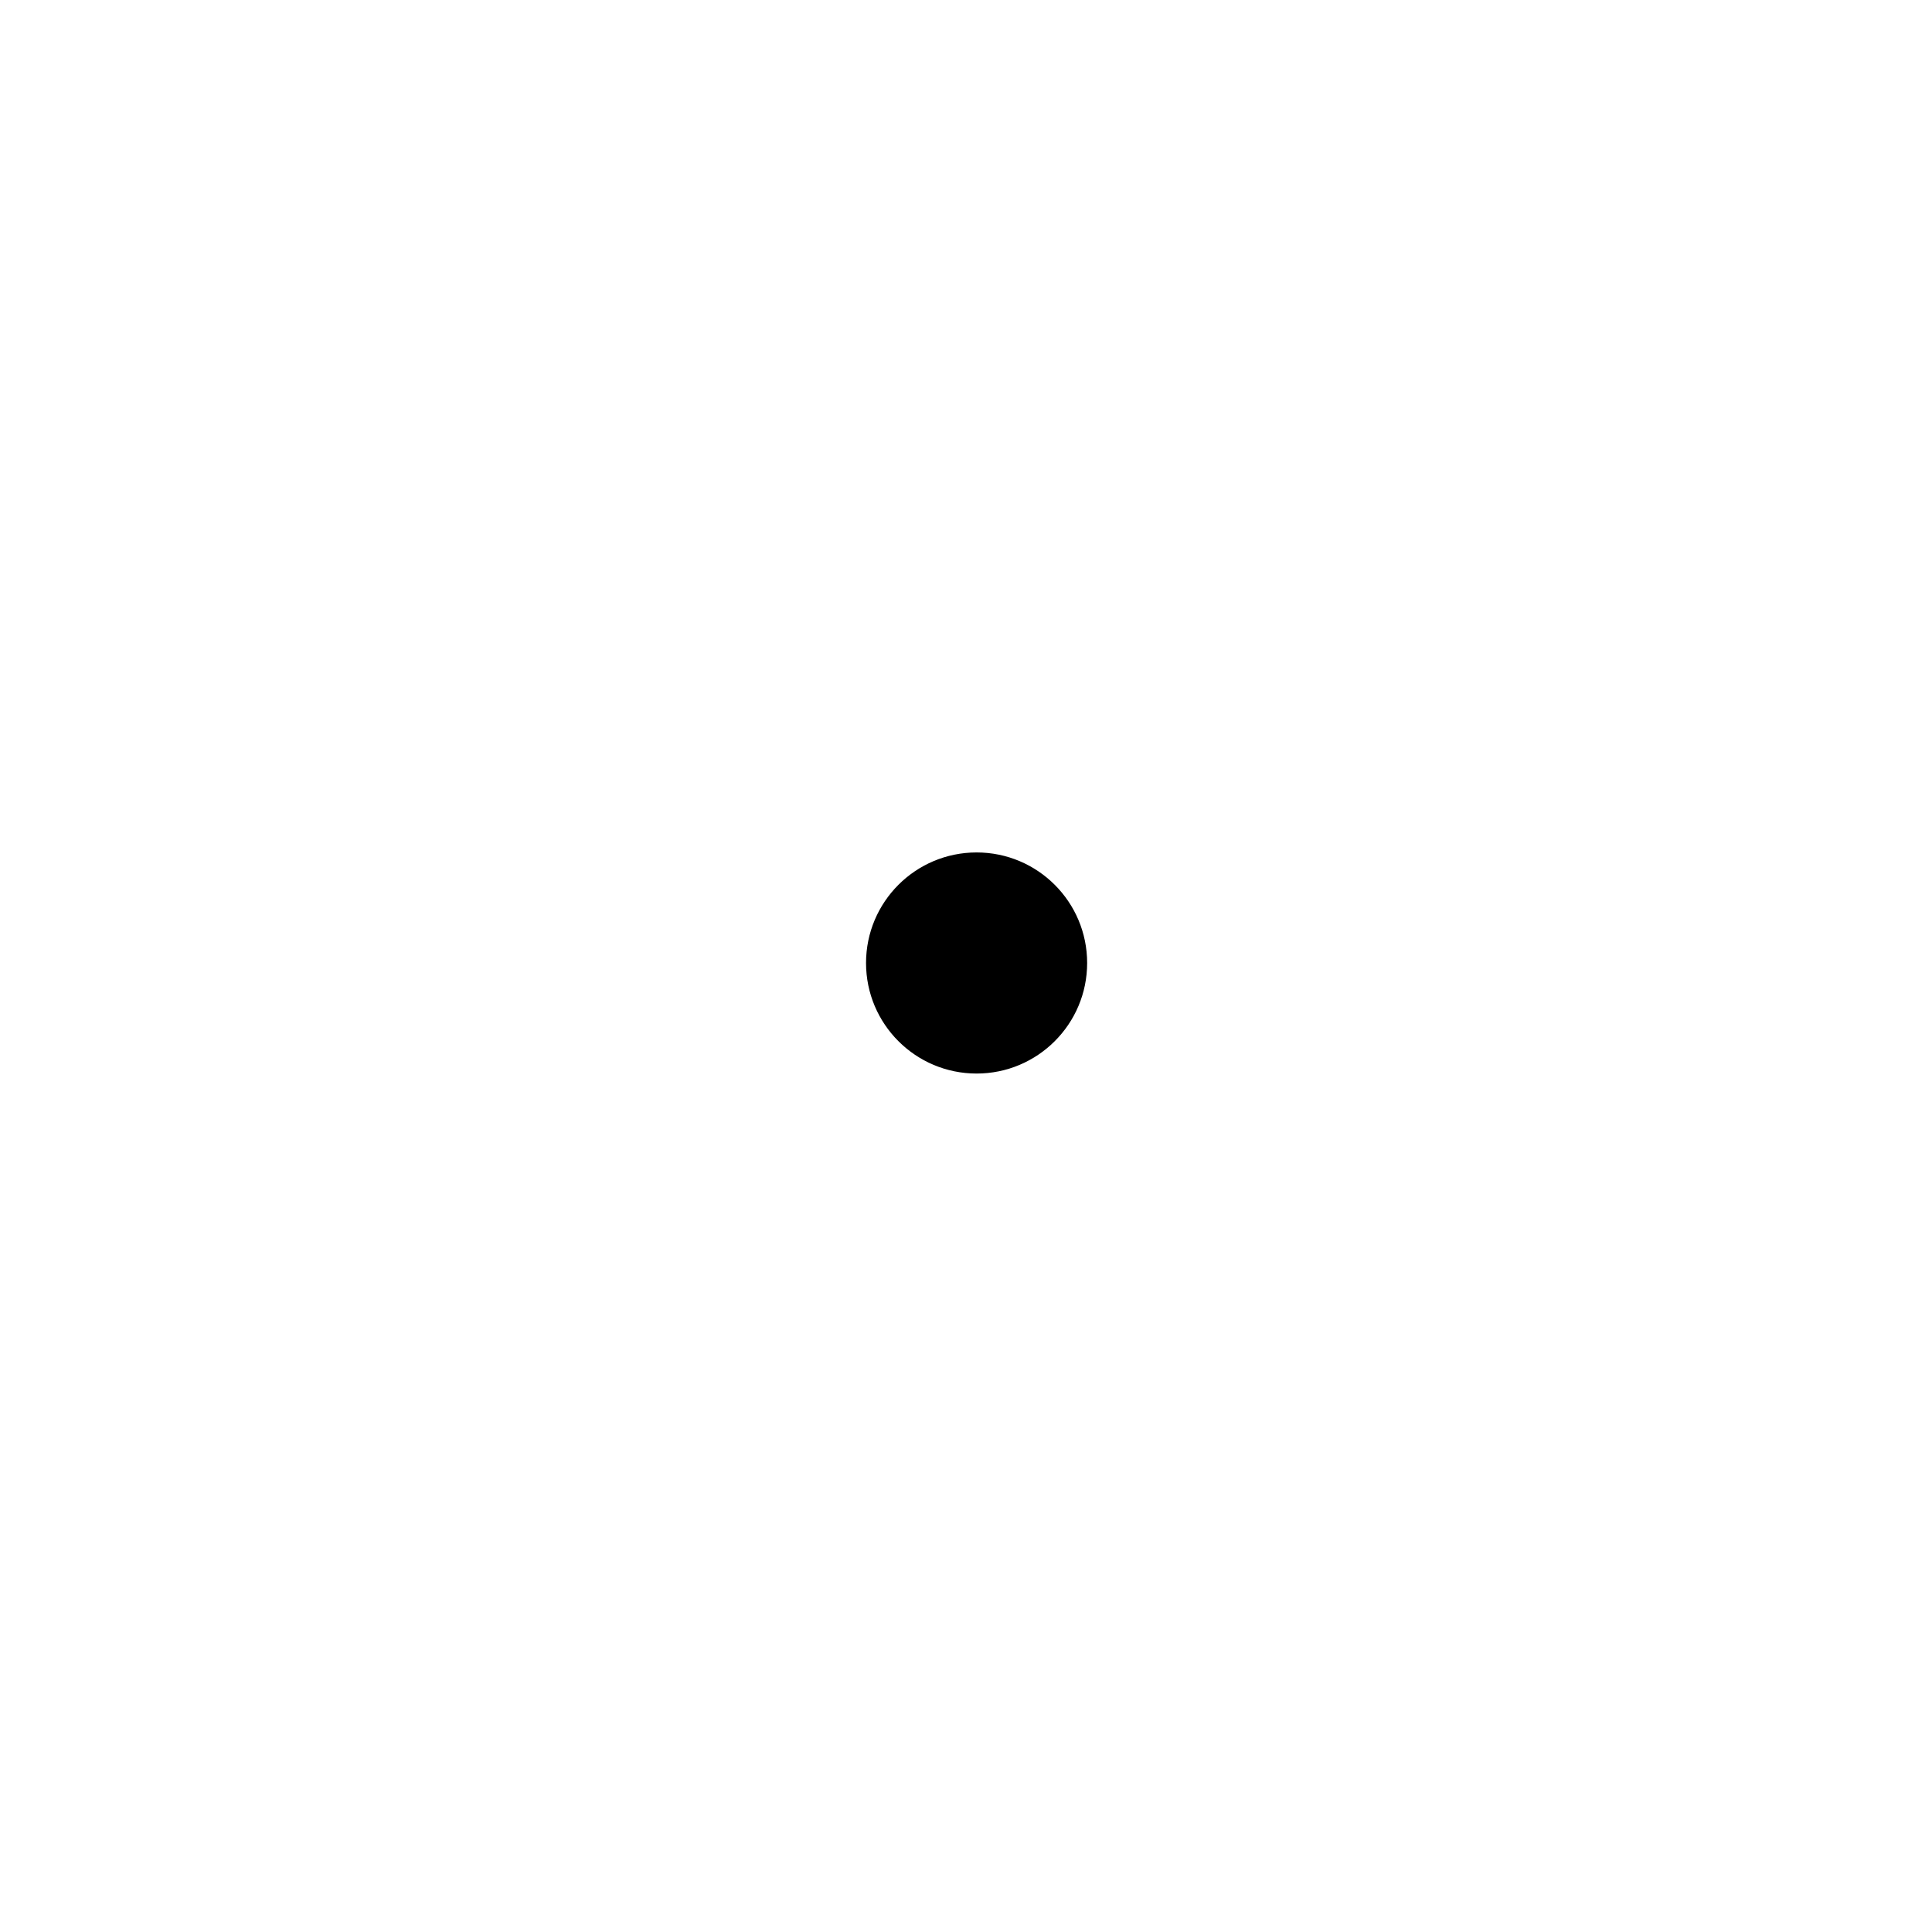
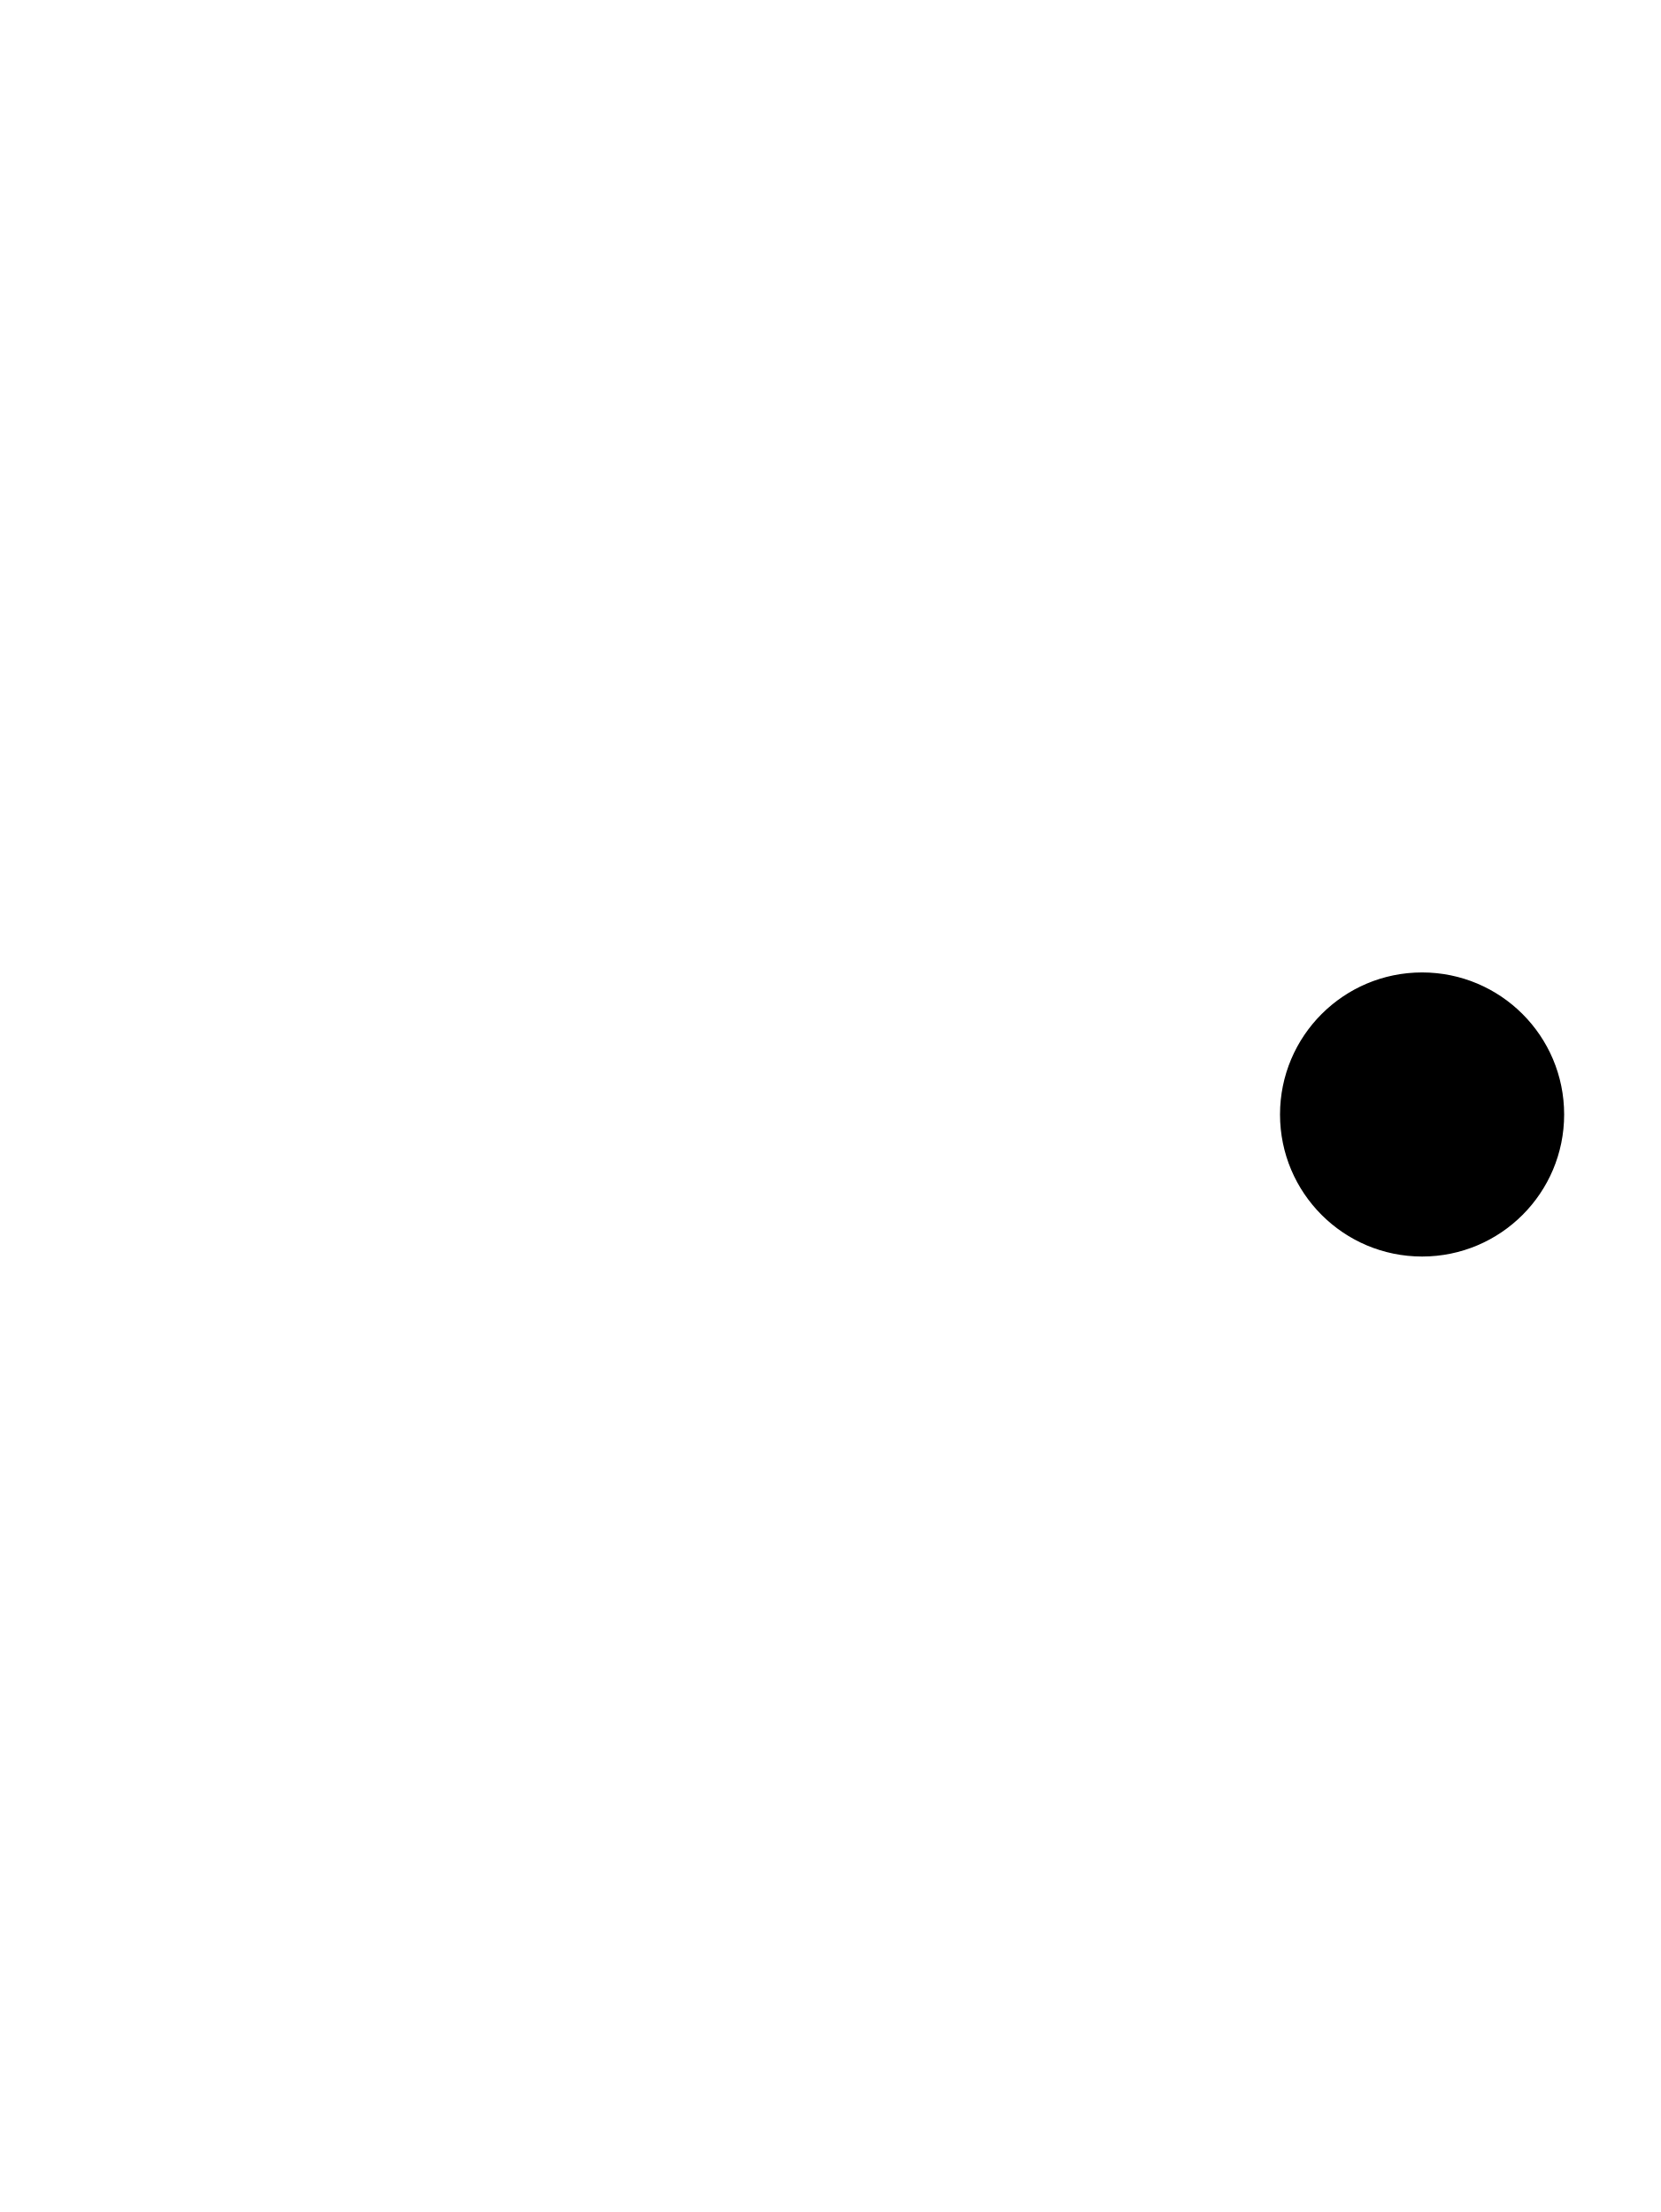
- <svg xmlns="http://www.w3.org/2000/svg" width="100%" height="100%" viewBox="0 0 450 450" version="1.1" xml:space="preserve" style="fill-rule:evenodd;clip-rule:evenodd;stroke-linecap:round;stroke-linejoin:round;">
-   <path id="path2163" d="M252.467,224.3c-0,13.807 -11.193,25 -25,25c-13.807,0 -25,-11.193 -25,-25c-0,-13.807 11.193,-25 25,-25c13.807,0 25,11.193 25,25Z" style="fill-rule:nonzero;stroke:#000;stroke-width:1.5px;" />
+ <svg xmlns="http://www.w3.org/2000/svg" width="100%" height="100%" viewBox="0 0 301 401" version="1.1" xml:space="preserve" style="fill-rule:evenodd;clip-rule:evenodd;stroke-linecap:round;stroke-linejoin:round;">
+   <rect id="Artboard1" x="0" y="0" width="300.726" height="400.969" style="fill:none;" />
+   <path id="path2163" d="M282.765,202.038c-0,13.807 -11.193,25 -25,25c-13.807,0 -25,-11.193 -25,-25c-0,-13.807 11.193,-25 25,-25c13.807,0 25,11.193 25,25Z" style="fill-rule:nonzero;stroke:#000;stroke-width:1.5px;" />
</svg>
